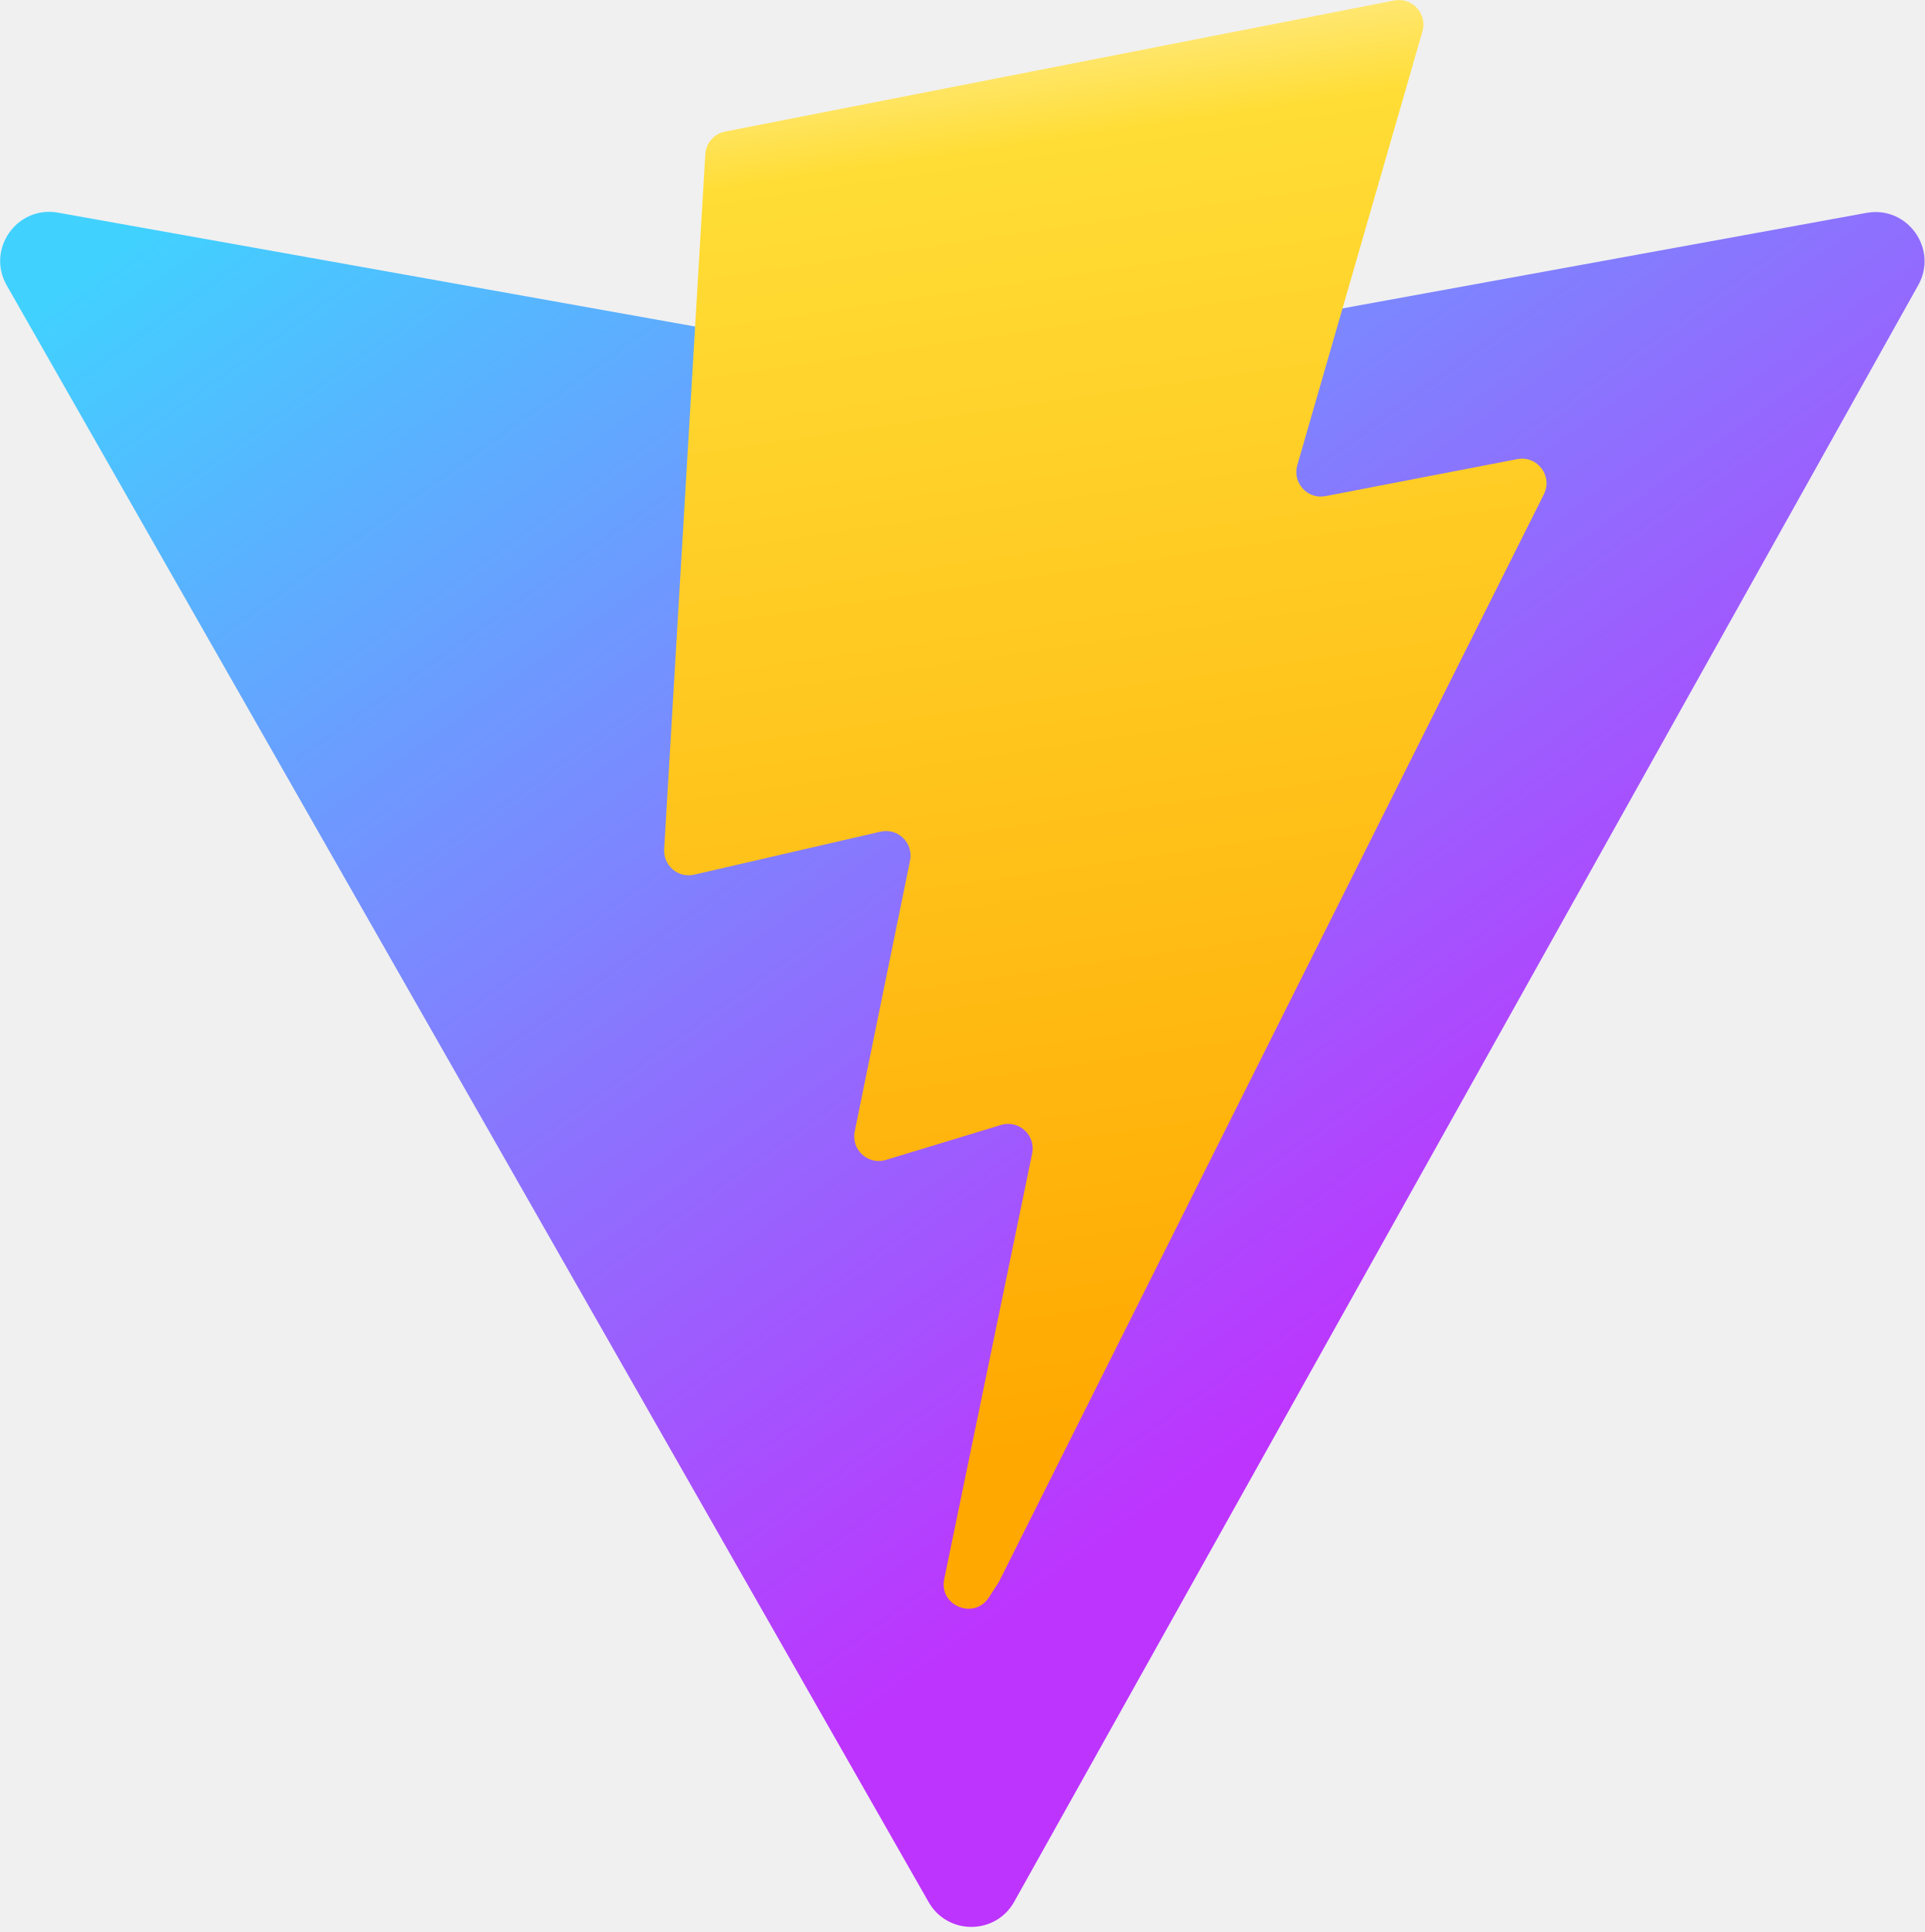
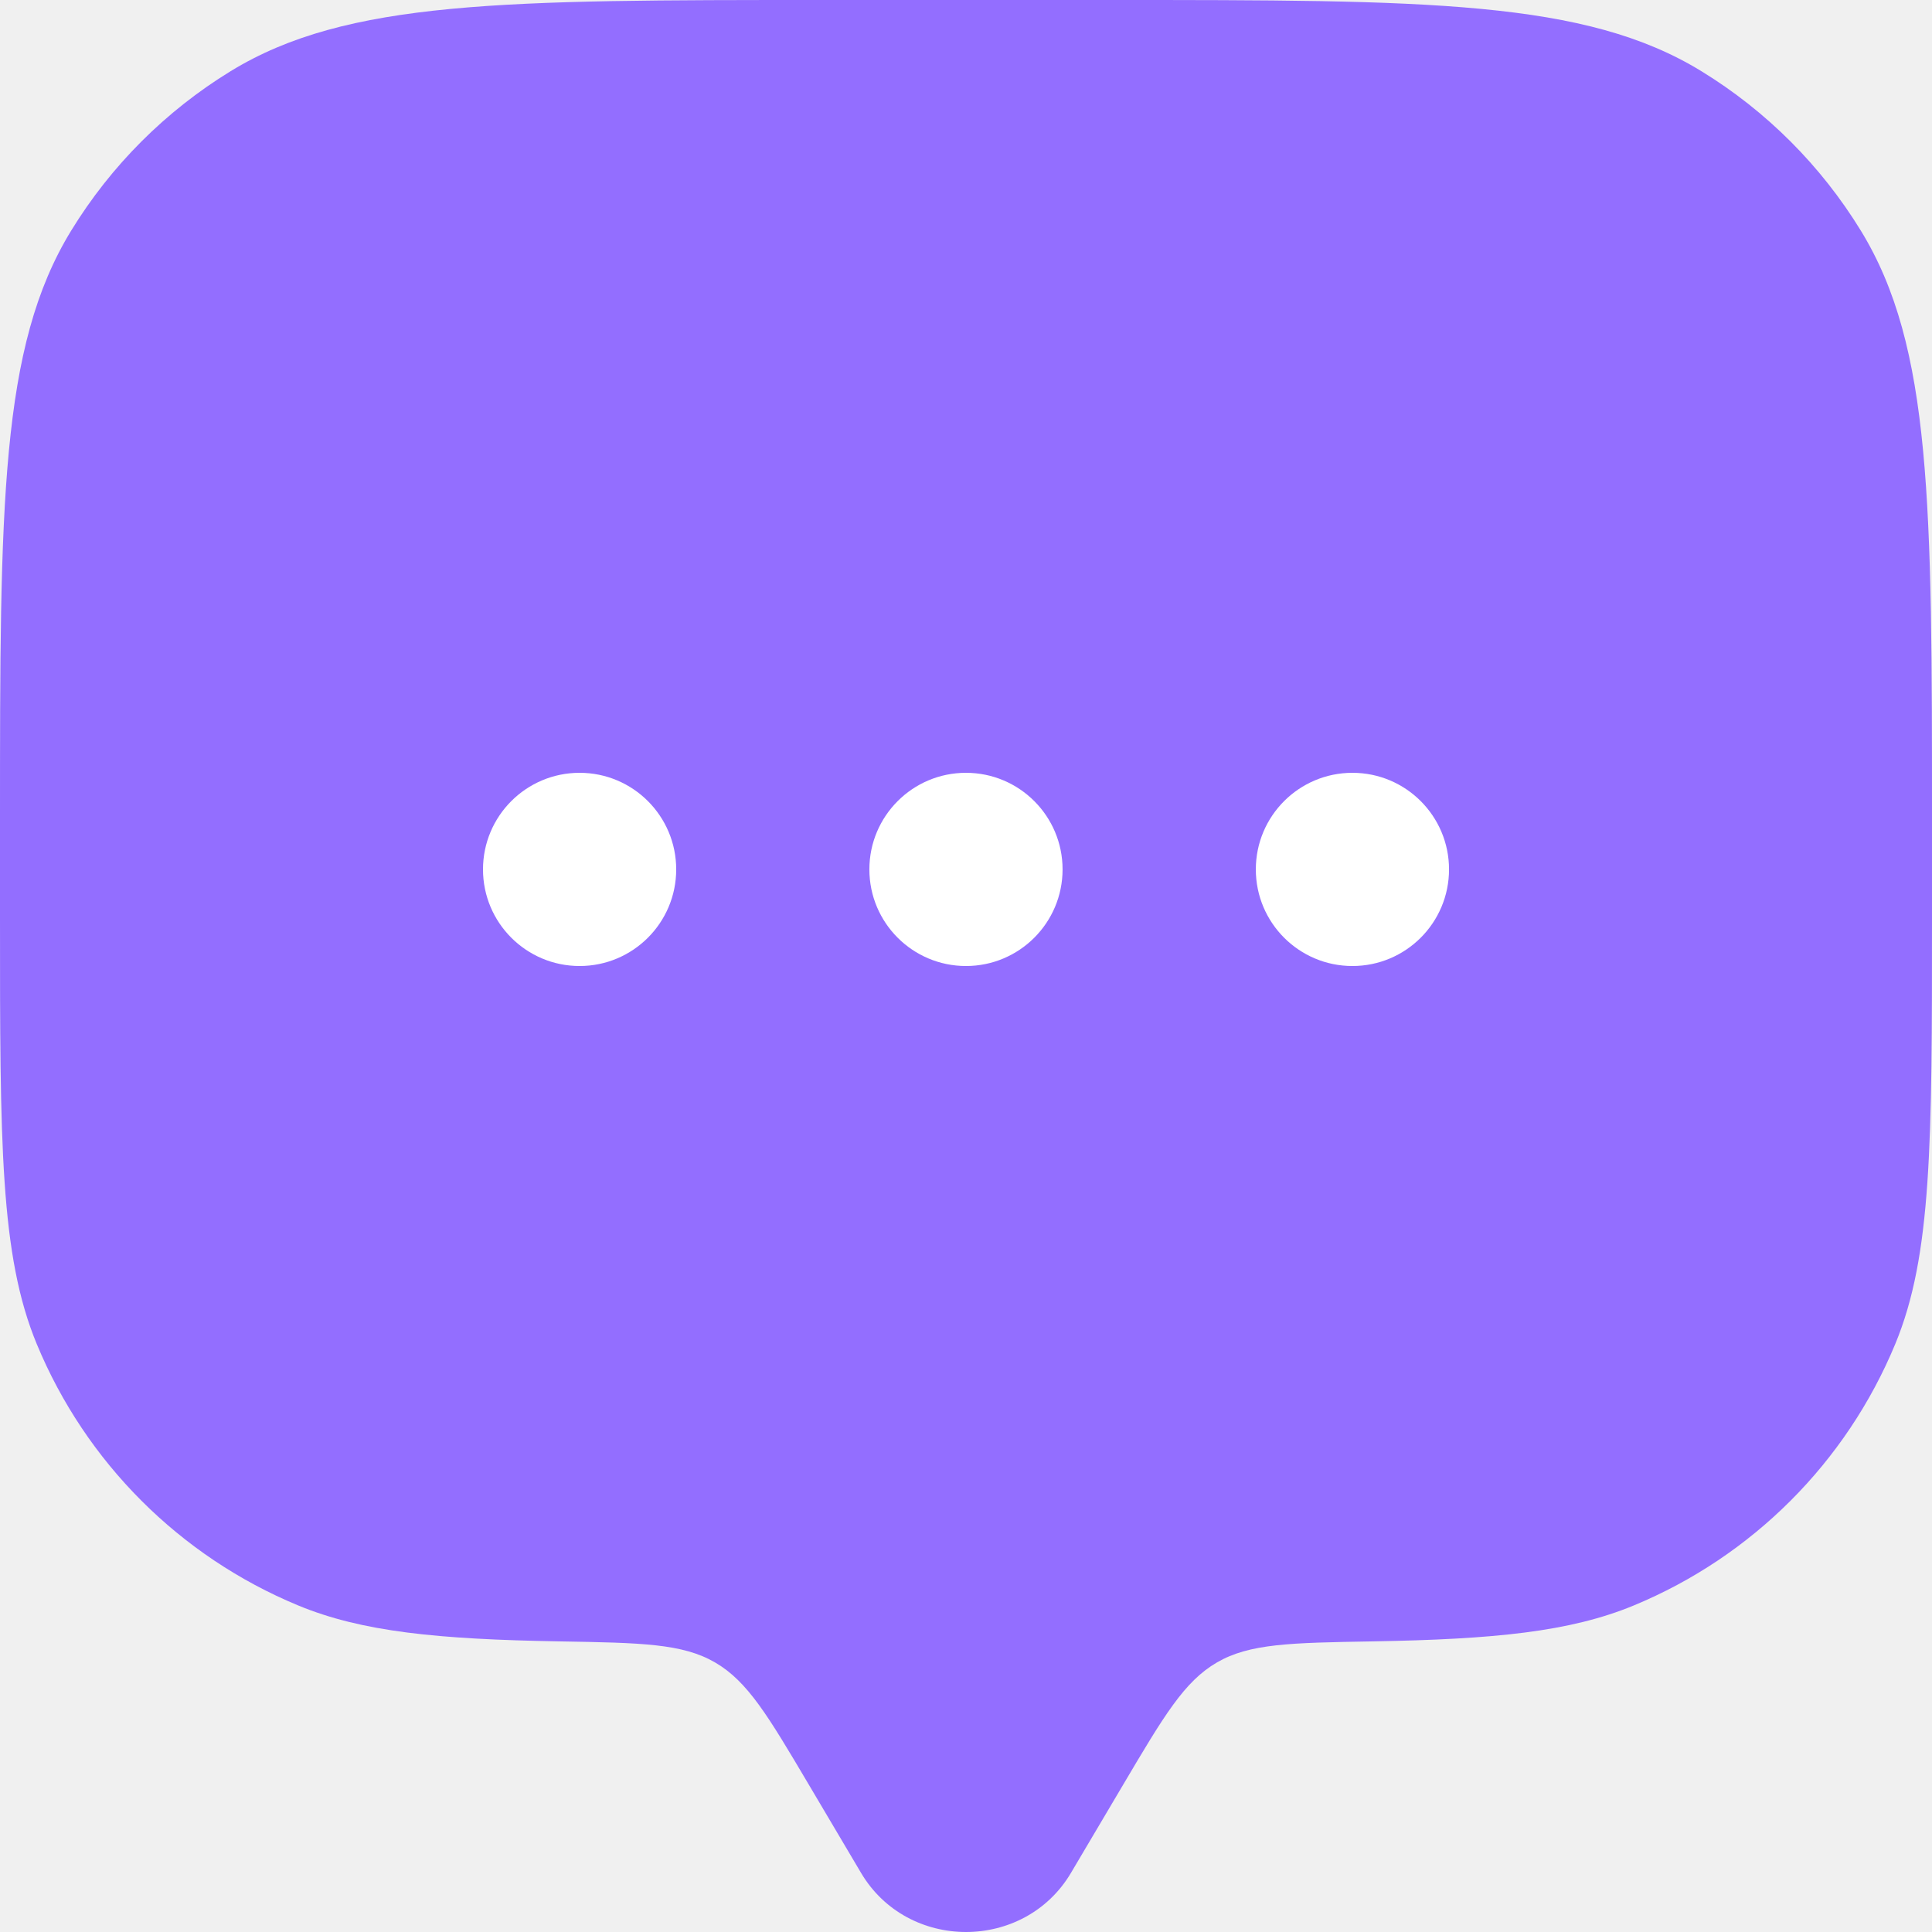
- <svg xmlns="http://www.w3.org/2000/svg" aria-hidden="true" role="img" class="iconify iconify--logos" width="31.88" height="32" preserveAspectRatio="xMidYMid meet" viewBox="0 0 256 257">
-   <defs>
-     <linearGradient id="IconifyId1813088fe1fbc01fb466" x1="-.828%" x2="57.636%" y1="7.652%" y2="78.411%">
-       <stop offset="0%" stop-color="#41D1FF" />
-       <stop offset="100%" stop-color="#BD34FE" />
-     </linearGradient>
-     <linearGradient id="IconifyId1813088fe1fbc01fb467" x1="43.376%" x2="50.316%" y1="2.242%" y2="89.03%">
-       <stop offset="0%" stop-color="#FFEA83" />
-       <stop offset="8.333%" stop-color="#FFDD35" />
-       <stop offset="100%" stop-color="#FFA800" />
-     </linearGradient>
-   </defs>
-   <path fill="url(#IconifyId1813088fe1fbc01fb466)" d="M255.153 37.938L134.897 252.976c-2.483 4.44-8.862 4.466-11.382.048L.875 37.958c-2.746-4.814 1.371-10.646 6.827-9.67l120.385 21.517a6.537 6.537 0 0 0 2.322-.004l117.867-21.483c5.438-.991 9.574 4.796 6.877 9.62Z" />
-   <path fill="url(#IconifyId1813088fe1fbc01fb467)" d="M185.432.063L96.44 17.501a3.268 3.268 0 0 0-2.634 3.014l-5.474 92.456a3.268 3.268 0 0 0 3.997 3.378l24.777-5.718c2.318-.535 4.413 1.507 3.936 3.838l-7.361 36.047c-.495 2.426 1.782 4.5 4.151 3.78l15.304-4.649c2.372-.72 4.652 1.36 4.15 3.788l-11.698 56.621c-.732 3.542 3.979 5.473 5.943 2.437l1.313-2.028l72.516-144.72c1.215-2.423-.88-5.186-3.54-4.672l-25.505 4.922c-2.396.462-4.435-1.77-3.759-4.114l16.646-57.705c.677-2.35-1.37-4.583-3.769-4.113Z" />
+ <svg xmlns="http://www.w3.org/2000/svg" width="300" height="300" viewBox="0 0 300 300" fill="none">
+   <path d="M174.433 277.078L166.301 290.817C159.053 303.061 140.948 303.061 133.7 290.817L125.568 277.078C119.261 266.422 116.108 261.096 111.042 258.148C105.977 255.202 99.599 255.092 86.844 254.873C68.014 254.548 56.204 253.394 46.299 249.292C27.922 241.679 13.321 227.08 5.709 208.702C-4.47037e-07 194.92 0 177.446 0 142.501V127.5C0 78.399 -8.94073e-07 53.848 11.052 35.813C17.236 25.721 25.721 17.236 35.813 11.052C53.848 -8.94073e-07 78.399 0 127.5 0H172.501C221.602 0 246.152 -8.94073e-07 264.188 11.052C274.281 17.236 282.765 25.721 288.949 35.813C300.001 53.848 300.001 78.399 300.001 127.5V142.501C300.001 177.446 300.001 194.92 294.292 208.702C286.68 227.08 272.08 241.679 253.702 249.292C243.797 253.394 231.988 254.548 213.157 254.873C200.401 255.092 194.024 255.202 188.959 258.148C183.893 261.094 180.739 266.422 174.433 277.078Z" fill="#936EFF" />
+   <path d="M225.004 135.002C225.004 143.287 218.288 150.002 210.004 150.002C201.719 150.002 195.004 143.287 195.004 135.002C195.004 126.717 201.719 120.002 210.004 120.002C218.288 120.002 225.004 126.717 225.004 135.002Z" fill="white" />
+   <path d="M164.996 135.002C164.996 143.287 158.281 150.002 149.996 150.002C141.712 150.002 134.996 143.287 134.996 135.002C134.996 126.717 141.712 120.002 149.996 120.002C158.281 120.002 164.996 126.717 164.996 135.002Z" fill="white" />
+   <path d="M105 135.002C105 143.287 98.284 150.002 90 150.002C81.716 150.002 75 143.287 75 135.002C75 126.717 81.716 120.002 90 120.002C98.284 120.002 105 126.717 105 135.002Z" fill="white" />
</svg>
